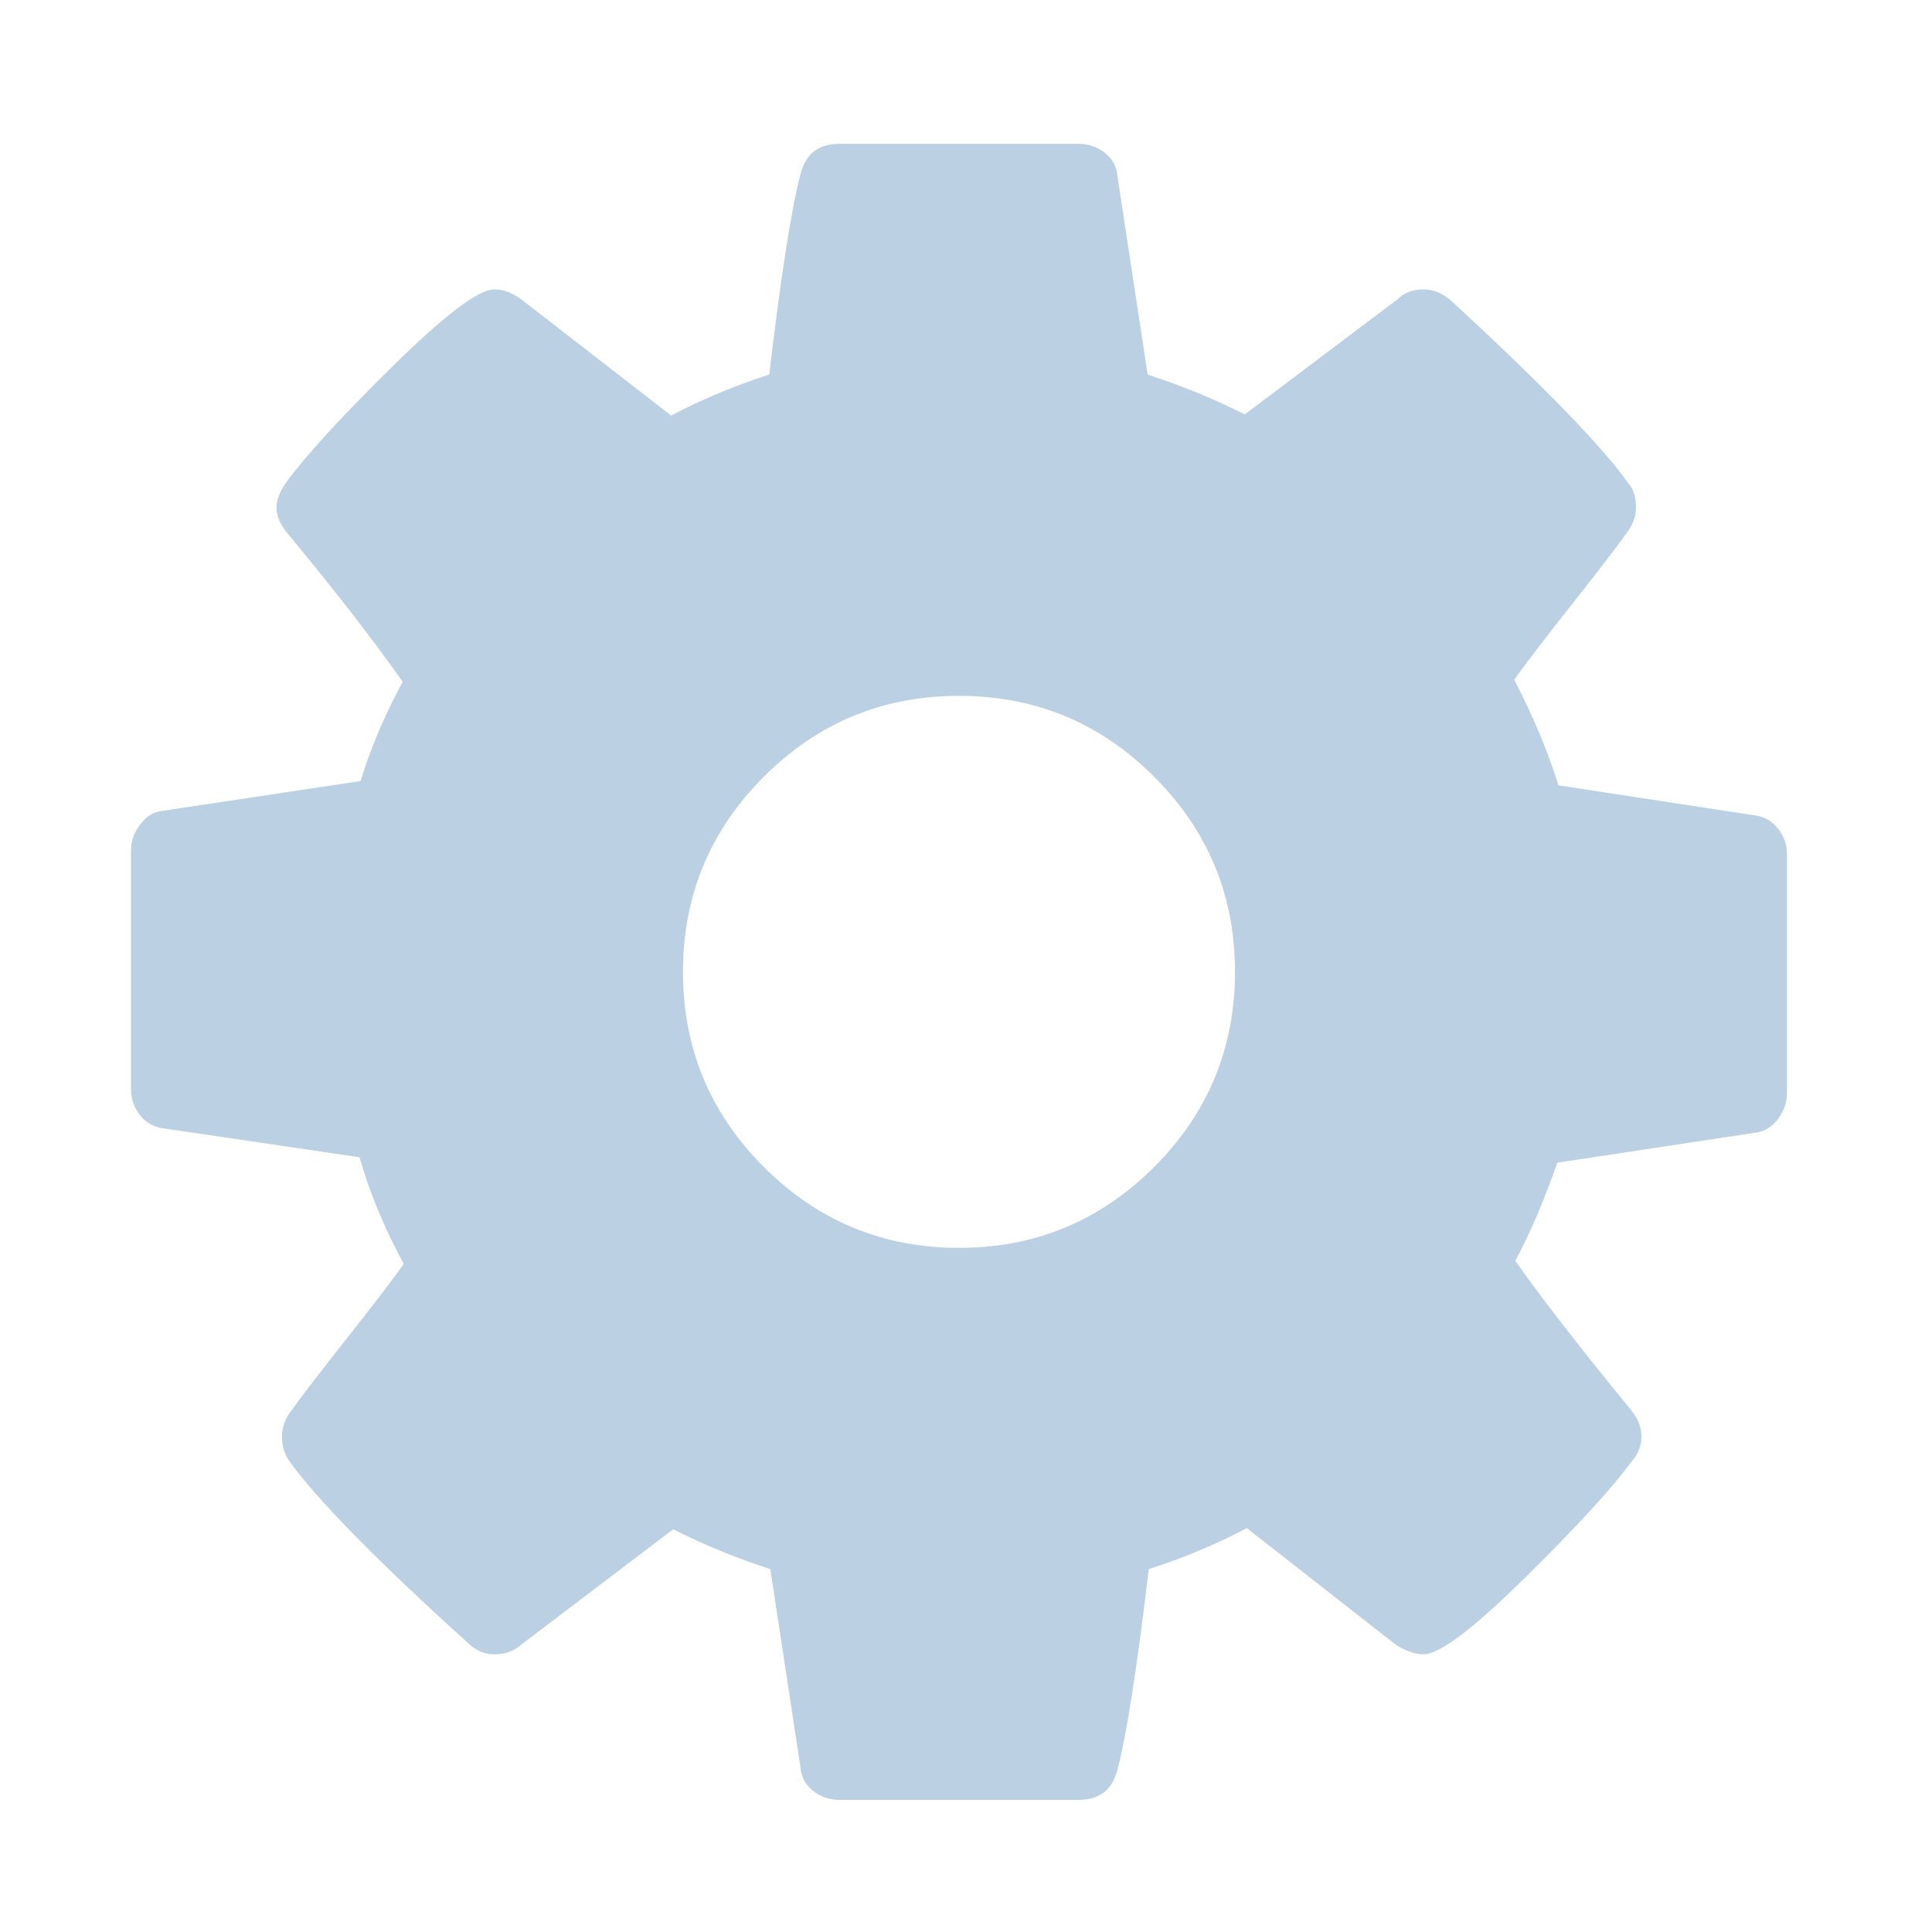
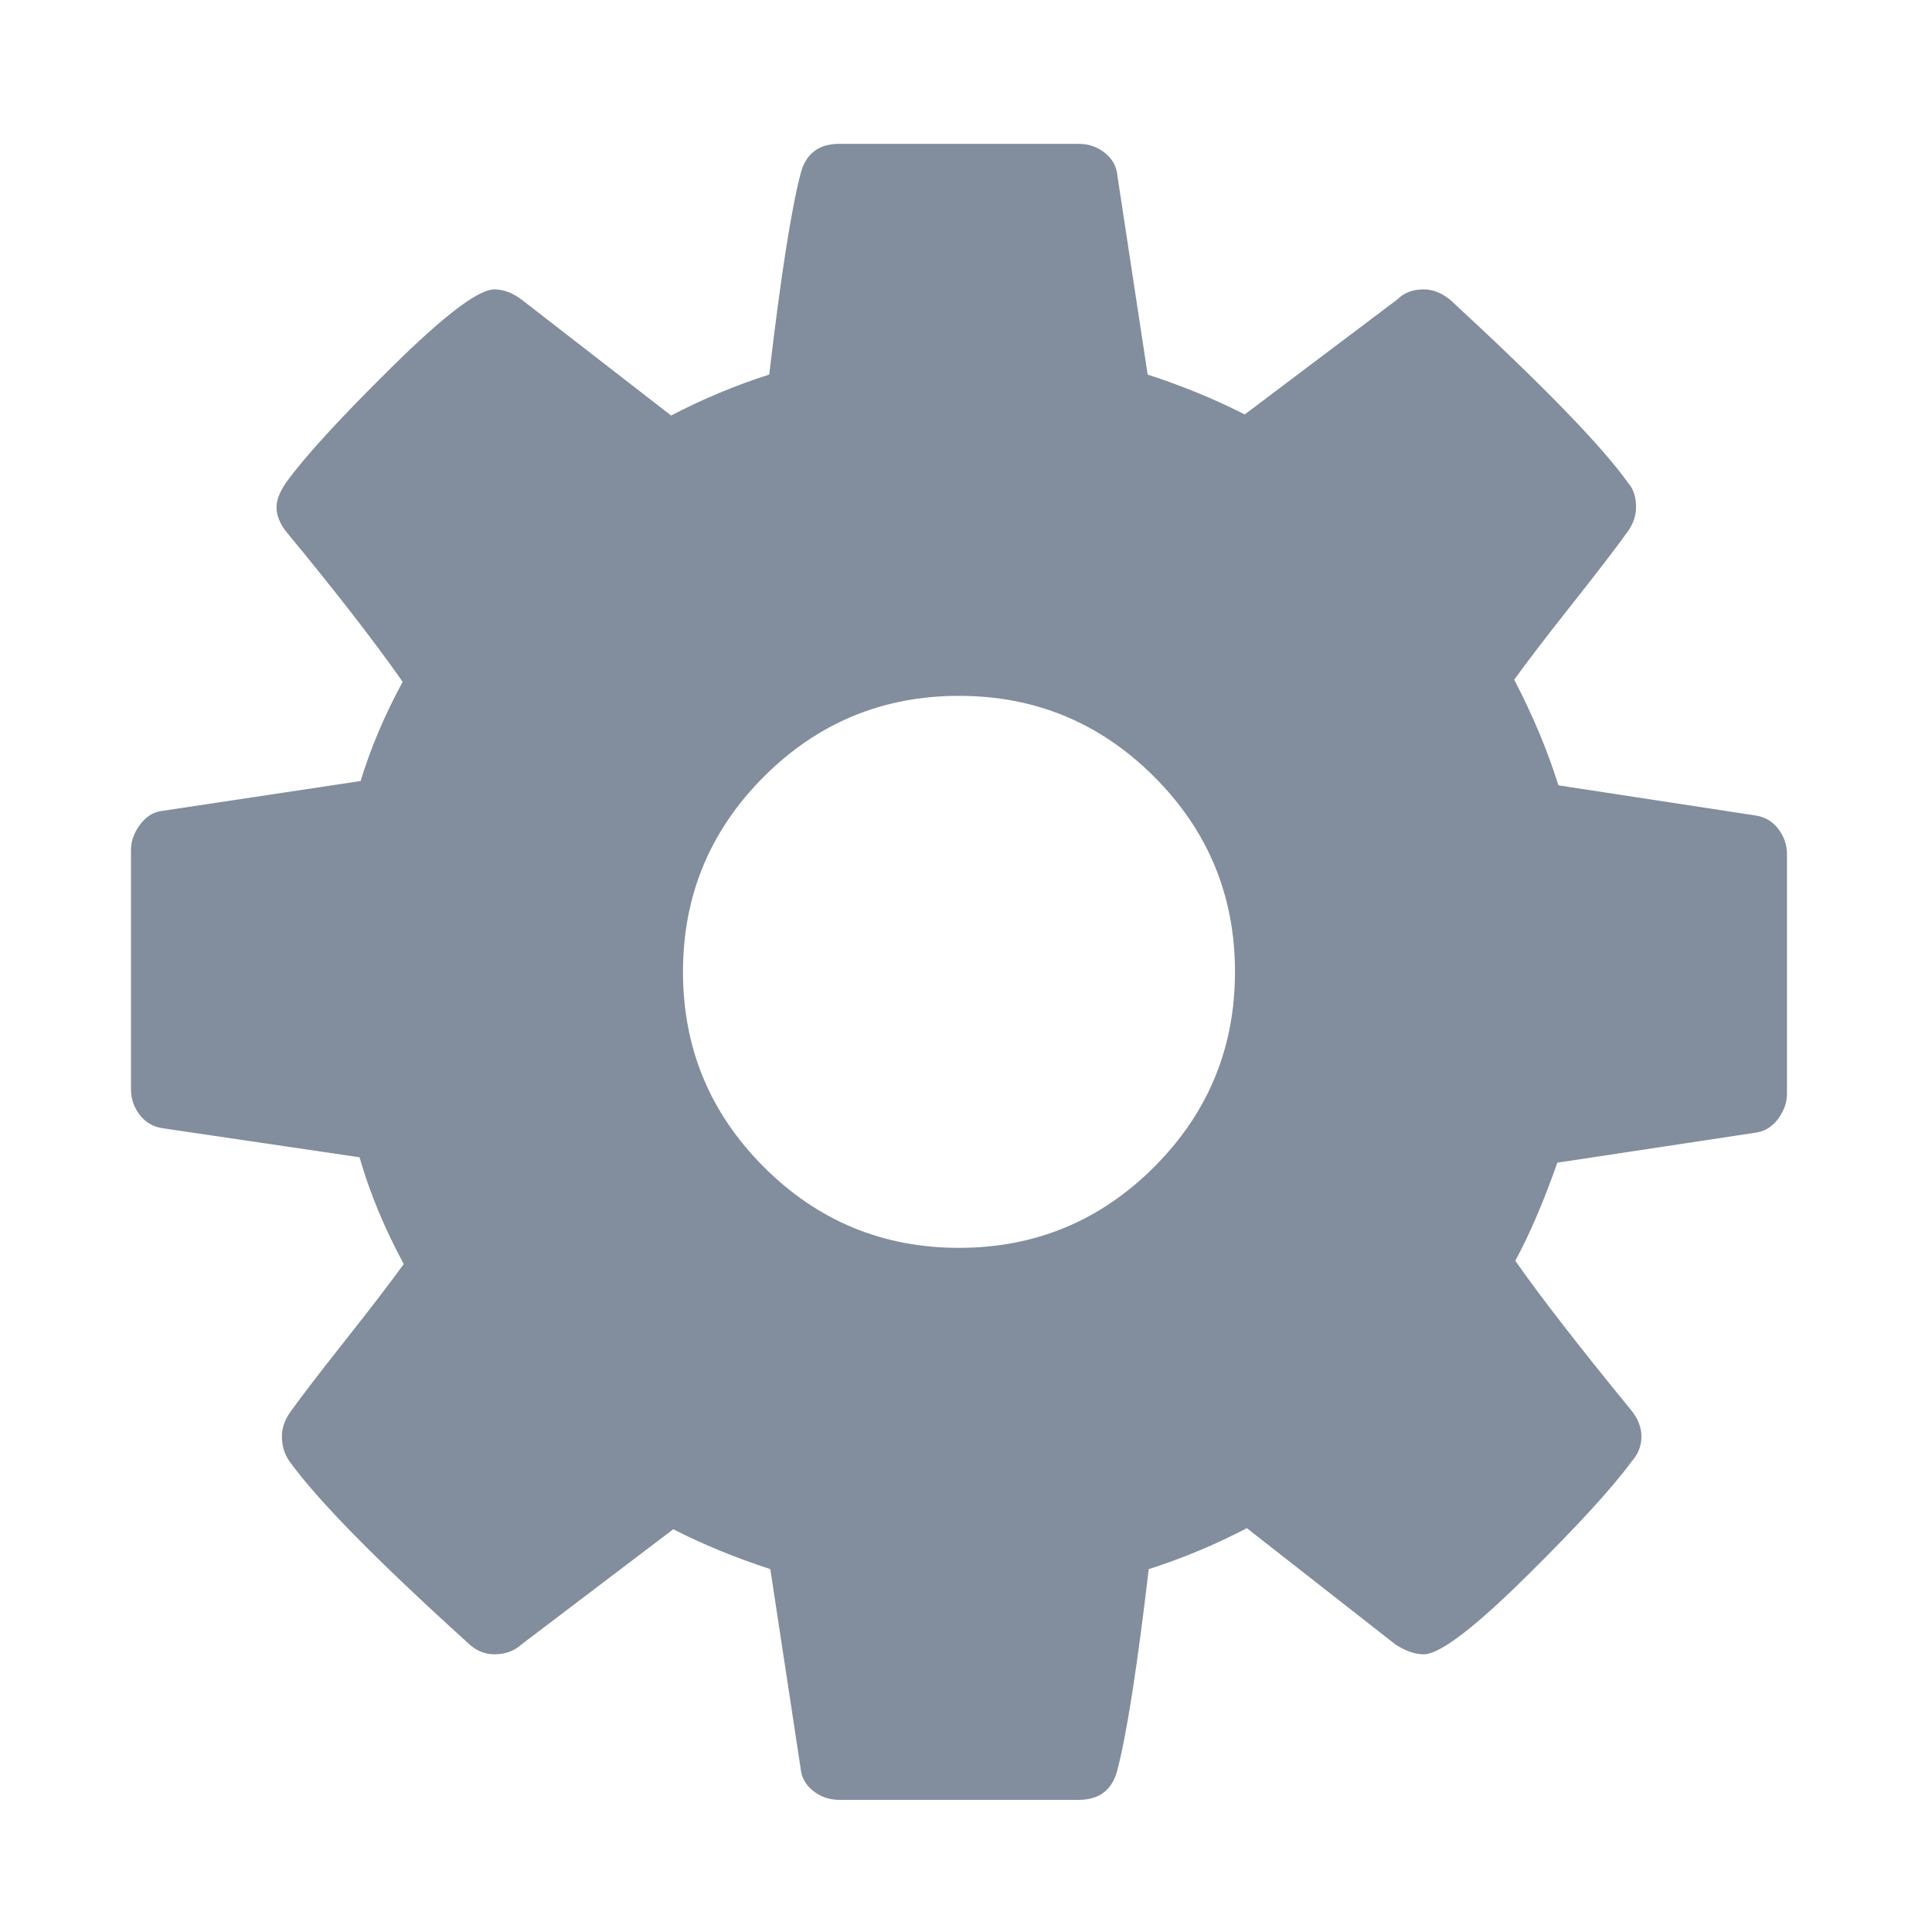
<svg xmlns="http://www.w3.org/2000/svg" viewBox="0 -256 1792 1792" id="svg3025" version="1.1" width="100%" height="100%">
  <defs id="defs3033" />
  <g transform="matrix(1,0,0,-1,121.4915,1285.424)" id="g3027">
-     <path d="m 1024,640 q 0,106 -75,181 -75,75 -181,75 -106,0 -181,-75 -75,-75 -75,-181 0,-106 75,-181 75,-75 181,-75 106,0 181,75 75,75 75,181 z m 512,109 V 527 q 0,-12 -8,-23 -8,-11 -20,-13 l -185,-28 q -19,-54 -39,-91 35,-50 107,-138 10,-12 10,-25 0,-13 -9,-23 -27,-37 -99,-108 -72,-71 -94,-71 -12,0 -26,9 l -138,108 q -44,-23 -91,-38 -16,-136 -29,-186 -7,-28 -36,-28 H 657 q -14,0 -24.5,8.5 Q 622,-111 621,-98 L 593,86 q -49,16 -90,37 L 362,16 Q 352,7 337,7 323,7 312,18 186,132 147,186 q -7,10 -7,23 0,12 8,23 15,21 51,66.5 36,45.5 54,70.5 -27,50 -41,99 L 29,495 Q 16,497 8,507.5 0,518 0,531 v 222 q 0,12 8,23 8,11 19,13 l 186,28 q 14,46 39,92 -40,57 -107,138 -10,12 -10,24 0,10 9,23 26,36 98.5,107.5 72.5,71.5 94.5,71.5 13,0 26,-10 l 138,-107 q 44,23 91,38 16,136 29,186 7,28 36,28 h 222 q 14,0 24.5,-8.5 Q 914,1391 915,1378 l 28,-184 q 49,-16 90,-37 l 142,107 q 9,9 24,9 13,0 25,-10 129,-119 165,-170 7,-8 7,-22 0,-12 -8,-23 -15,-21 -51,-66.5 -36,-45.5 -54,-70.5 26,-50 41,-98 l 183,-28 q 13,-2 21,-12.5 8,-10.5 8,-23.5 z" id="path3029" style="fill:rgb(188, 208, 228)" />
+     <path d="m 1024,640 q 0,106 -75,181 -75,75 -181,75 -106,0 -181,-75 -75,-75 -75,-181 0,-106 75,-181 75,-75 181,-75 106,0 181,75 75,75 75,181 z m 512,109 V 527 q 0,-12 -8,-23 -8,-11 -20,-13 l -185,-28 q -19,-54 -39,-91 35,-50 107,-138 10,-12 10,-25 0,-13 -9,-23 -27,-37 -99,-108 -72,-71 -94,-71 -12,0 -26,9 l -138,108 q -44,-23 -91,-38 -16,-136 -29,-186 -7,-28 -36,-28 H 657 q -14,0 -24.5,8.5 Q 622,-111 621,-98 L 593,86 q -49,16 -90,37 L 362,16 Q 352,7 337,7 323,7 312,18 186,132 147,186 q -7,10 -7,23 0,12 8,23 15,21 51,66.5 36,45.5 54,70.5 -27,50 -41,99 L 29,495 Q 16,497 8,507.5 0,518 0,531 v 222 q 0,12 8,23 8,11 19,13 l 186,28 q 14,46 39,92 -40,57 -107,138 -10,12 -10,24 0,10 9,23 26,36 98.5,107.5 72.5,71.5 94.5,71.5 13,0 26,-10 l 138,-107 q 44,23 91,38 16,136 29,186 7,28 36,28 h 222 q 14,0 24.5,-8.5 Q 914,1391 915,1378 l 28,-184 q 49,-16 90,-37 l 142,107 q 9,9 24,9 13,0 25,-10 129,-119 165,-170 7,-8 7,-22 0,-12 -8,-23 -15,-21 -51,-66.5 -36,-45.5 -54,-70.5 26,-50 41,-98 l 183,-28 q 13,-2 21,-12.5 8,-10.5 8,-23.5 z" id="path3029" style="fill:rgb(130, 141, 157)" />
  </g>
</svg>
